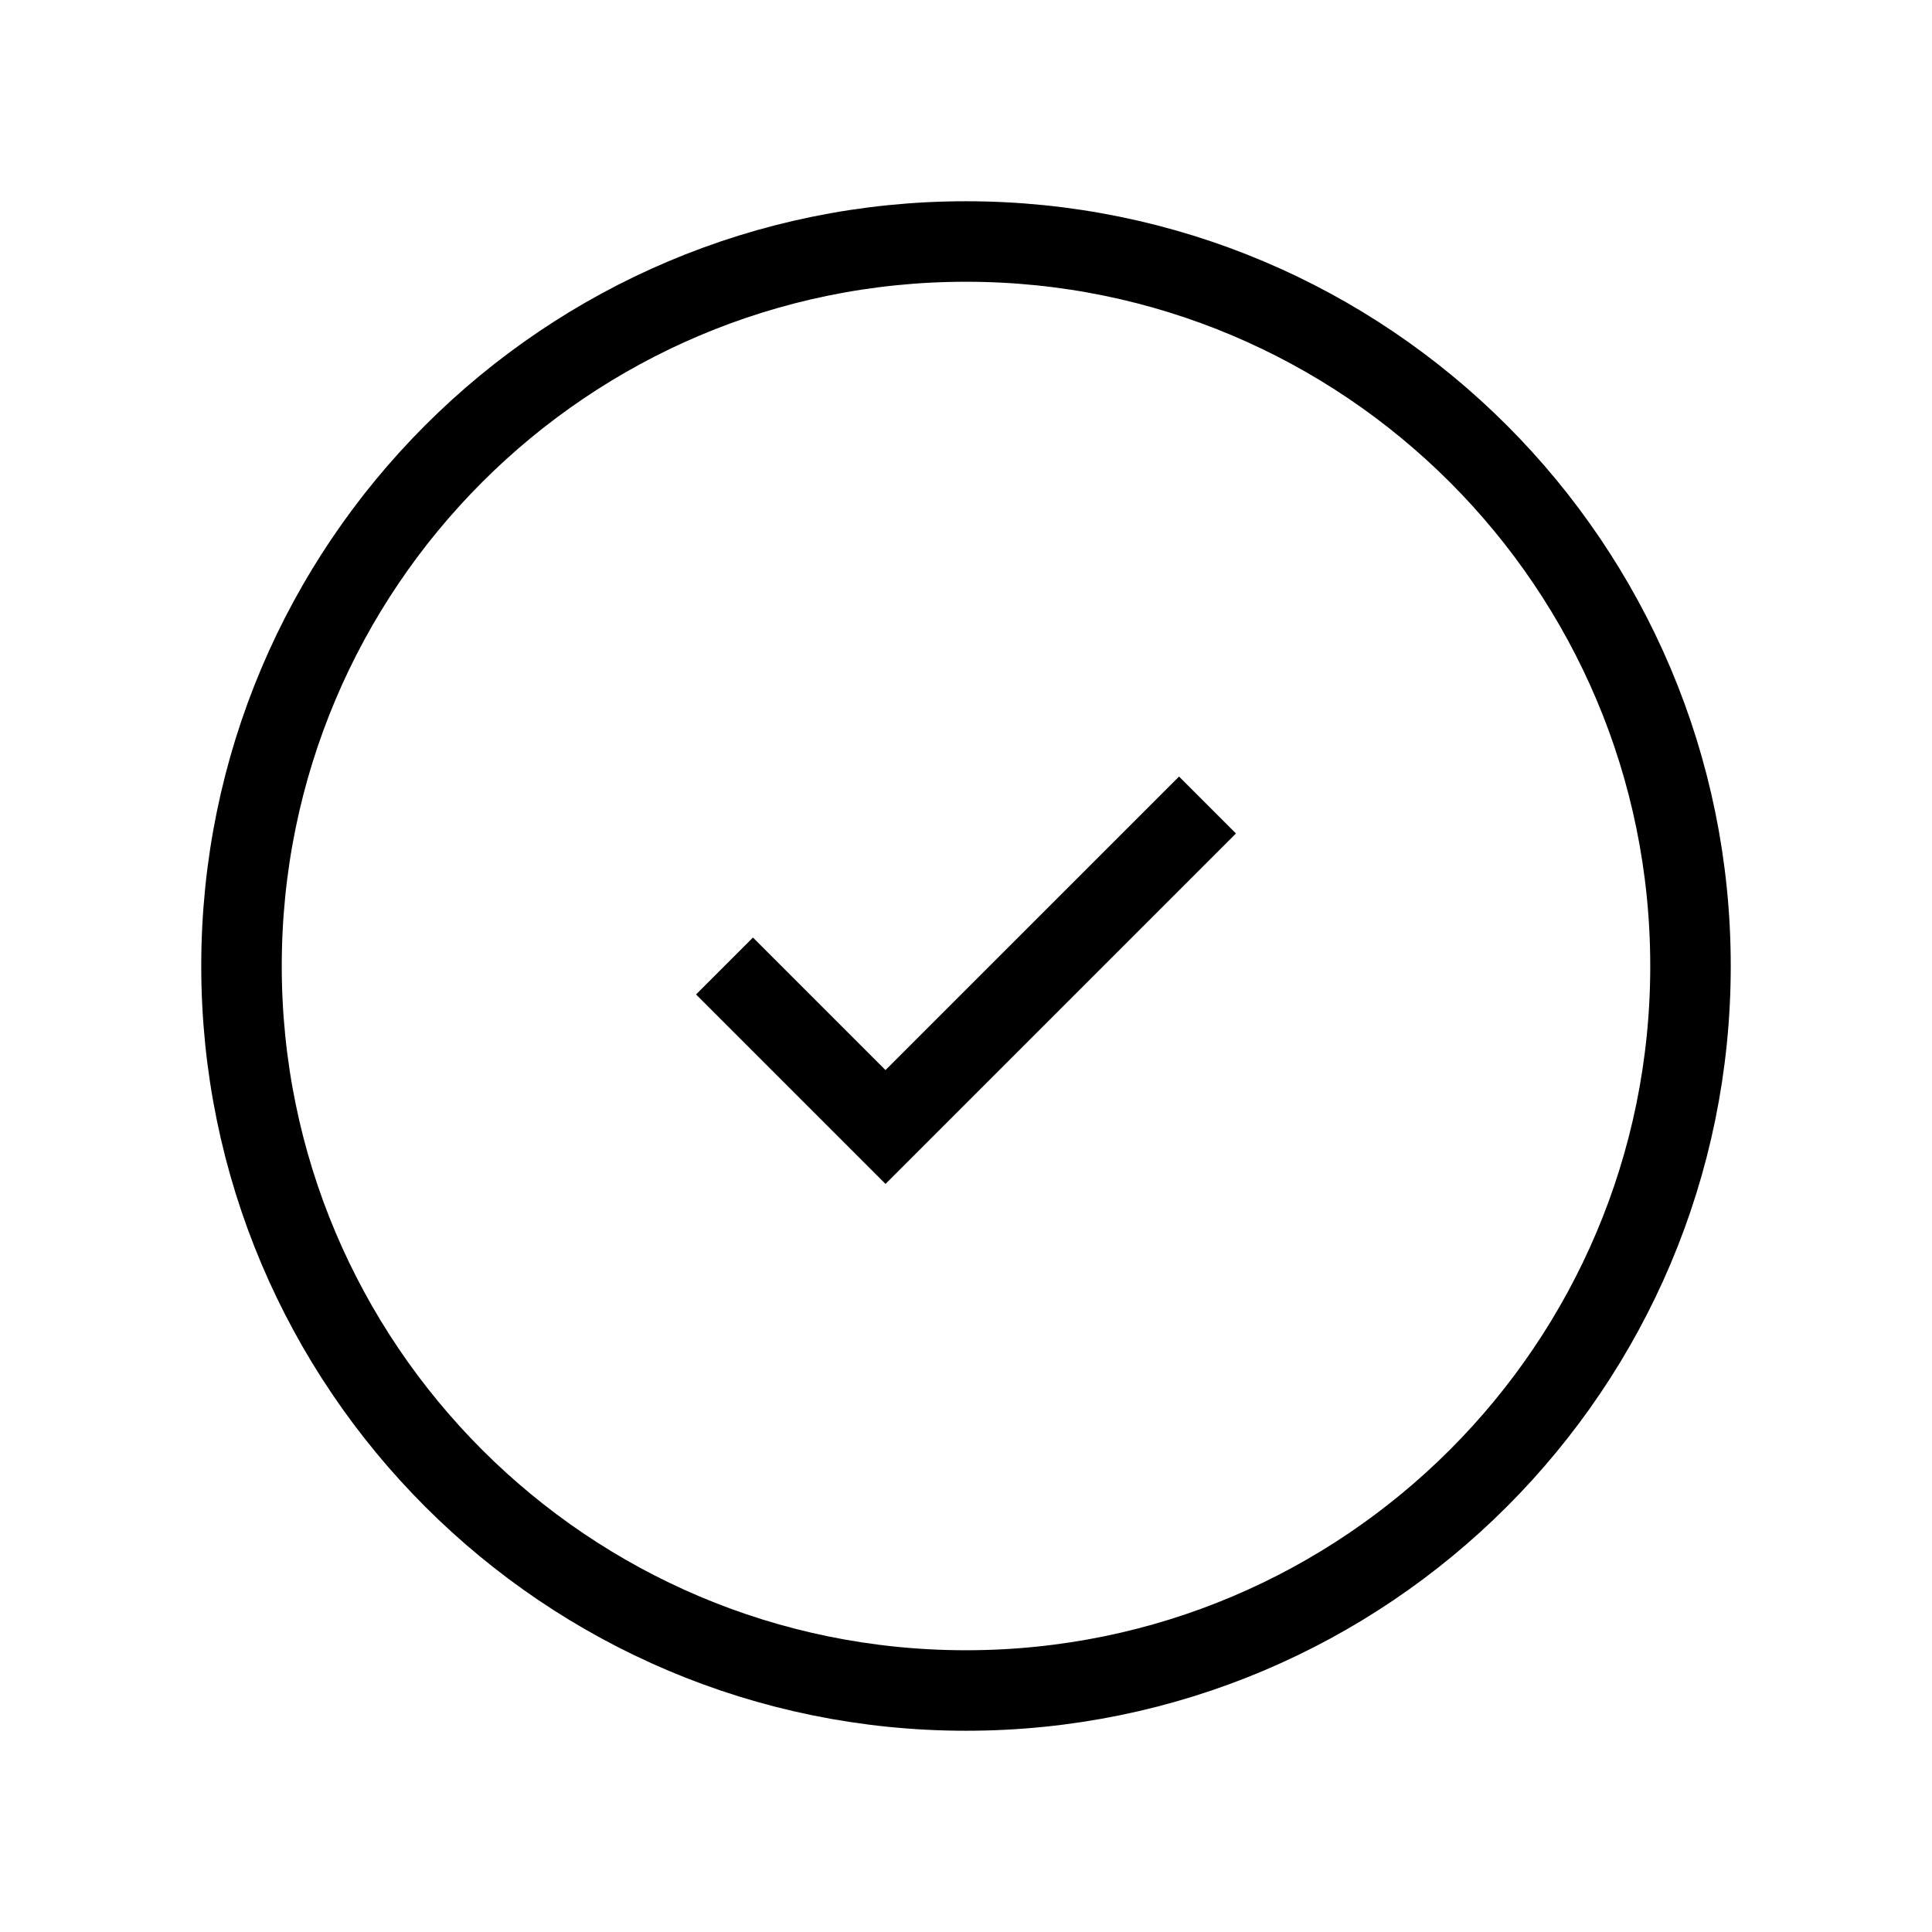
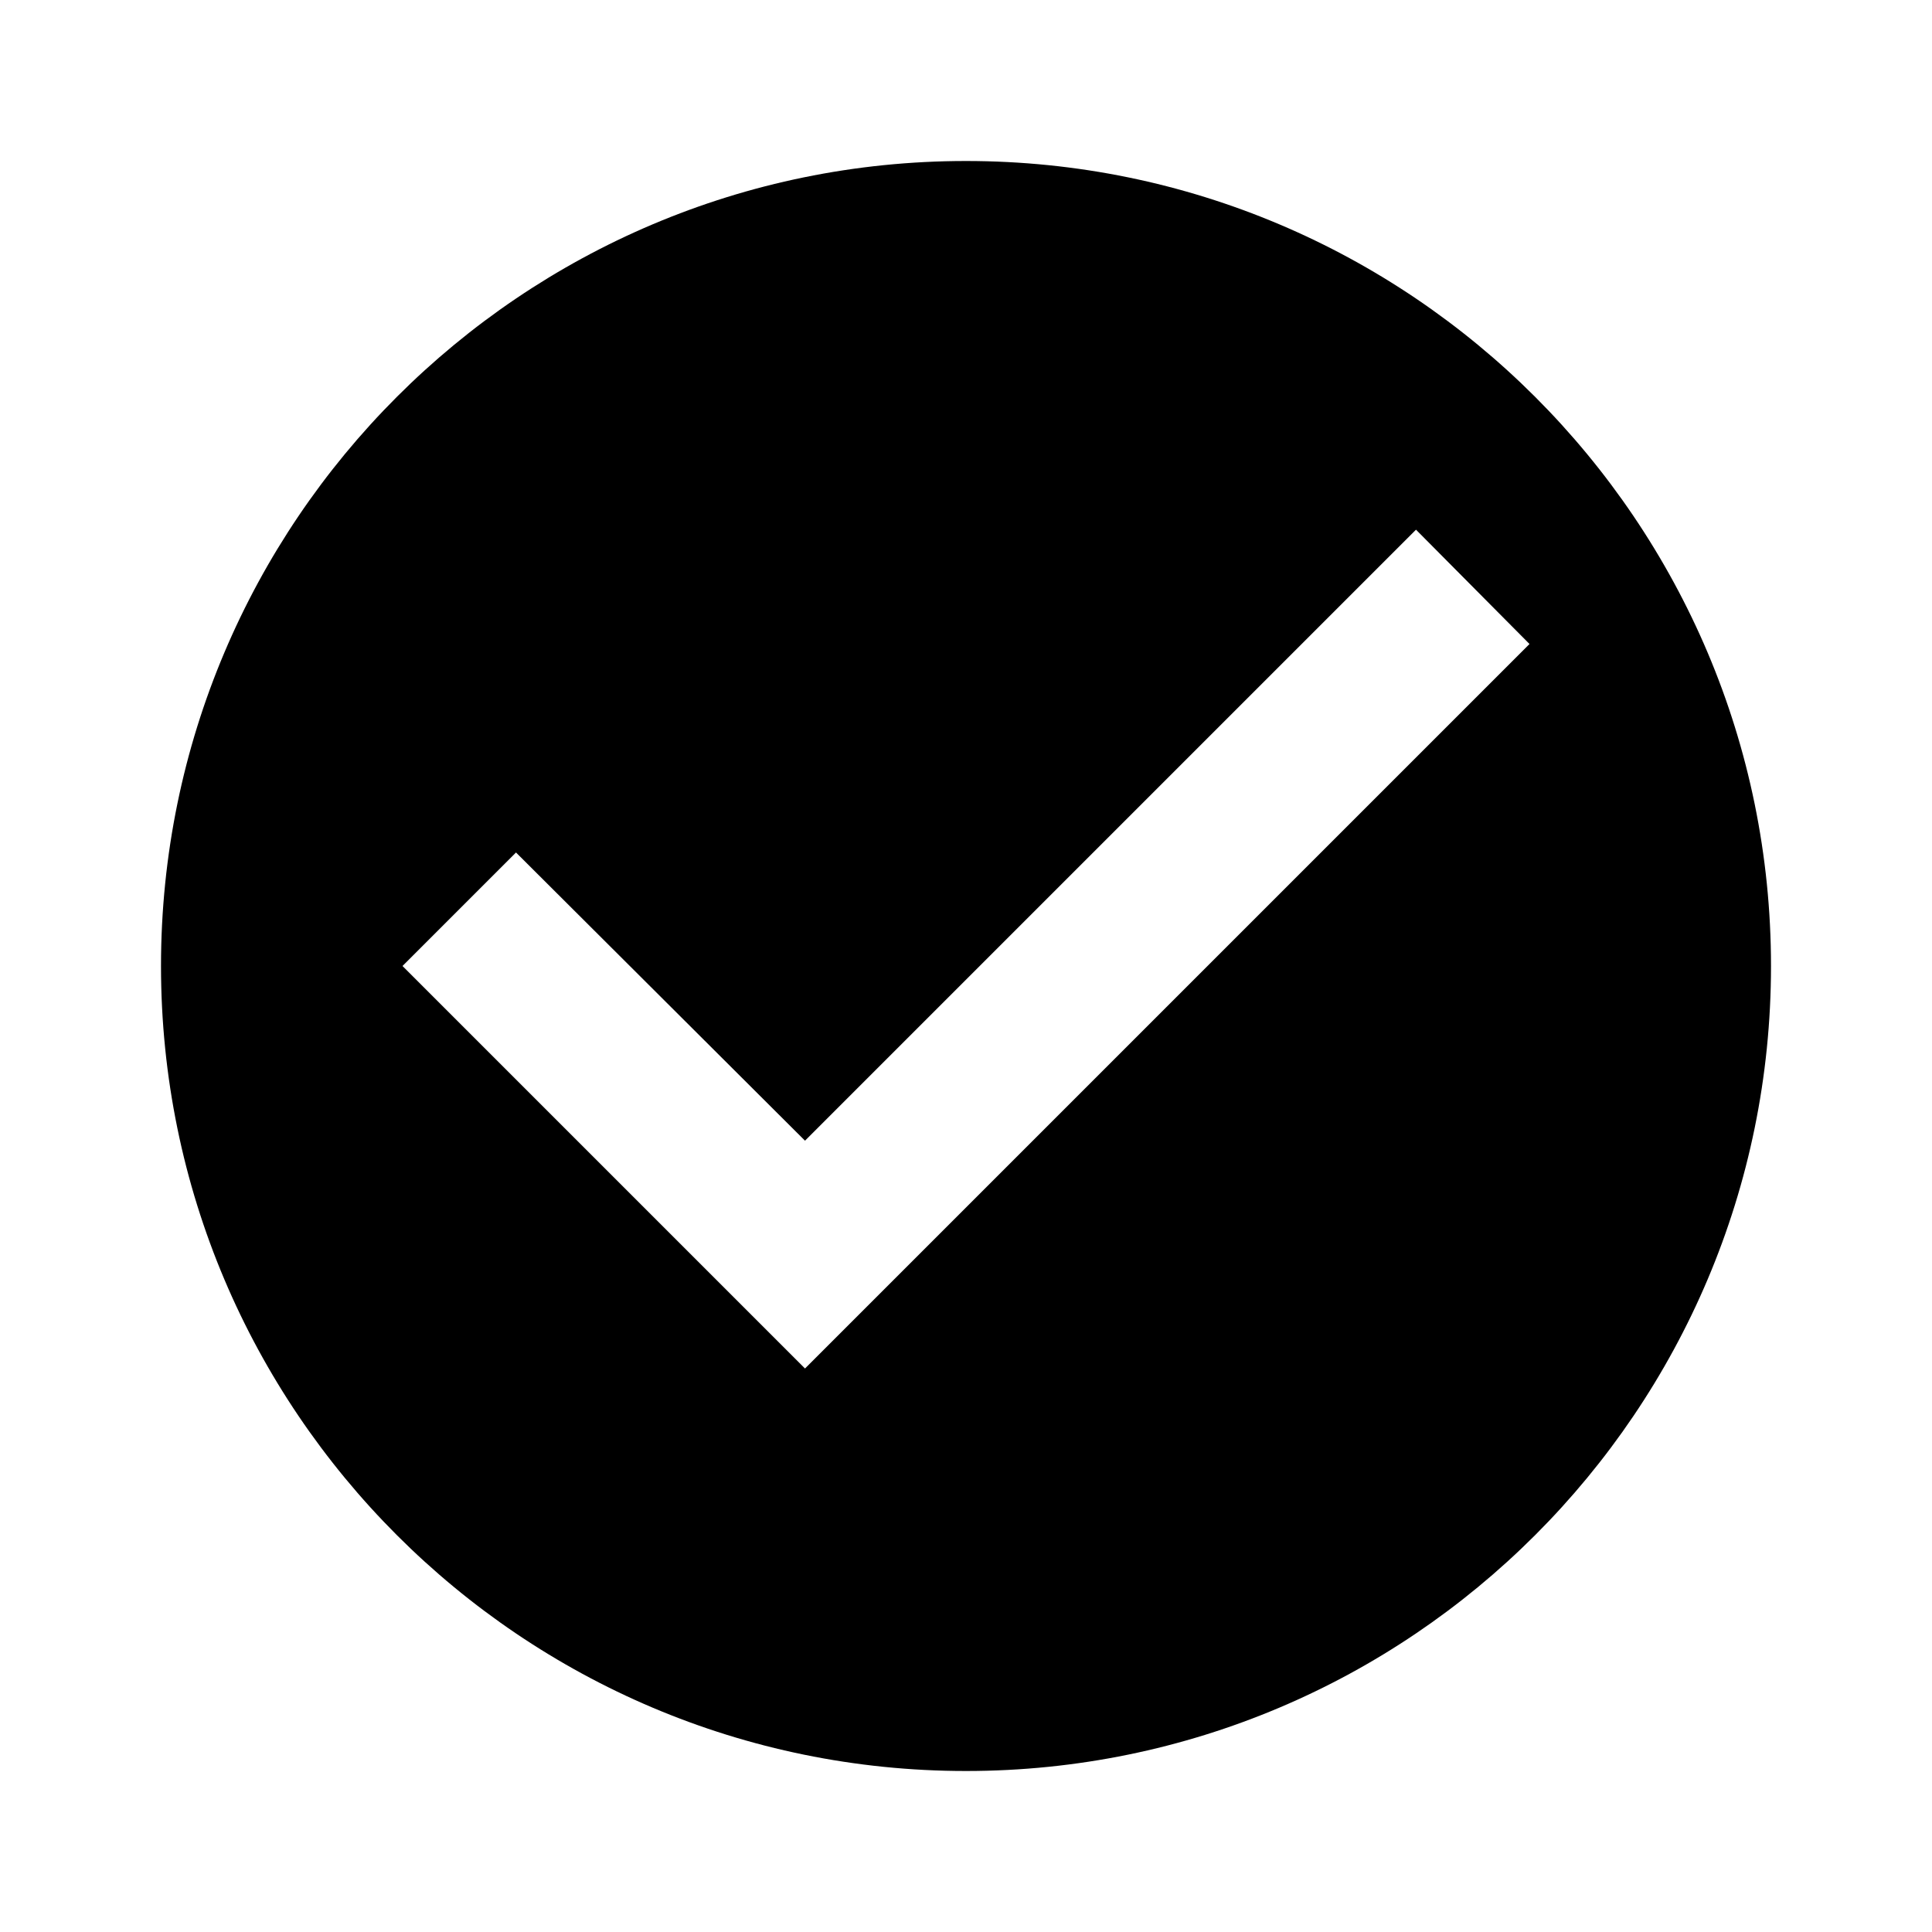
- <svg xmlns="http://www.w3.org/2000/svg" className="w-4 h-4" fill="none" stroke="currentColor" viewBox="0 0 24 24">
-   <path strokeLinecap="round" strokeLinejoin="round" strokeWidth="2" d="M9 12l2 2 4-4m6 2a9 9 0 11-18 0 9 9 0 0118 0z" />
+ <svg xmlns="http://www.w3.org/2000/svg" fill="currentColor" viewBox="0 0 24 24">
+   <path d="M12 2C6.48 2 2 6.48 2 12s4.48 10 10 10 10-4.48 10-10S17.52 2 12 2zm-2 15l-5-5 1.41-1.41L10 14.17l7.59-7.59L19 8l-9 9z" />
</svg>
